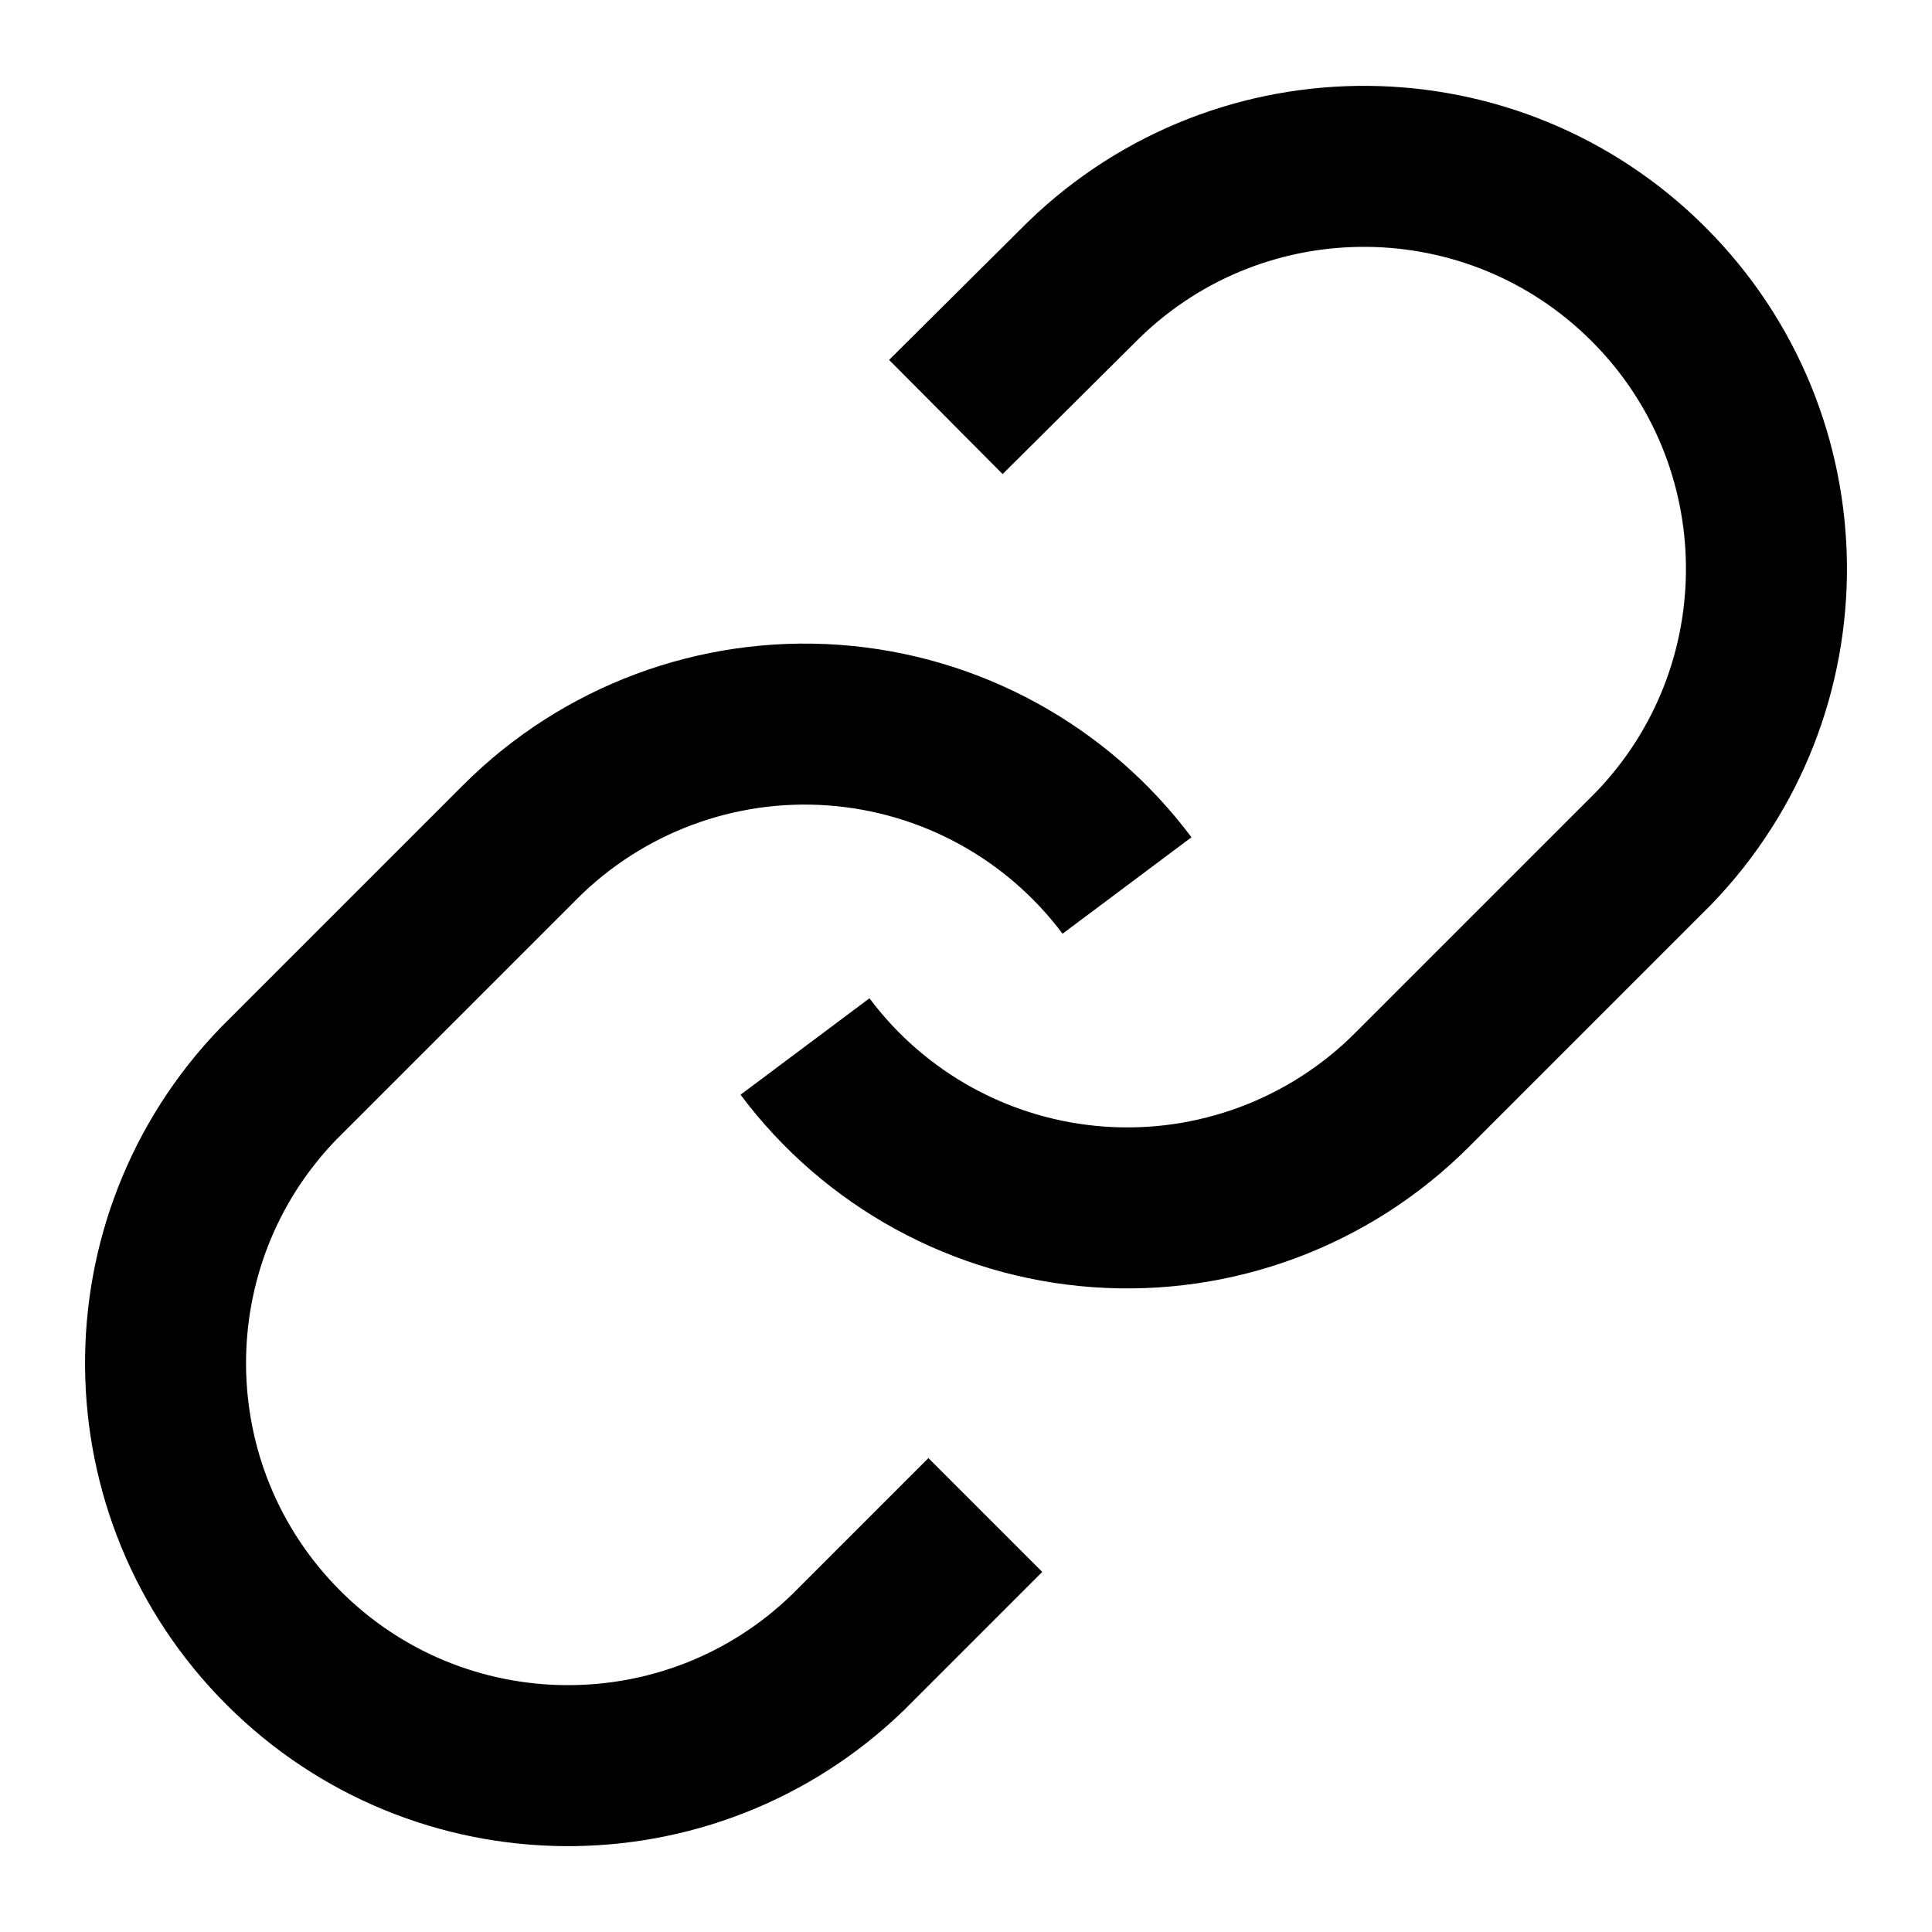
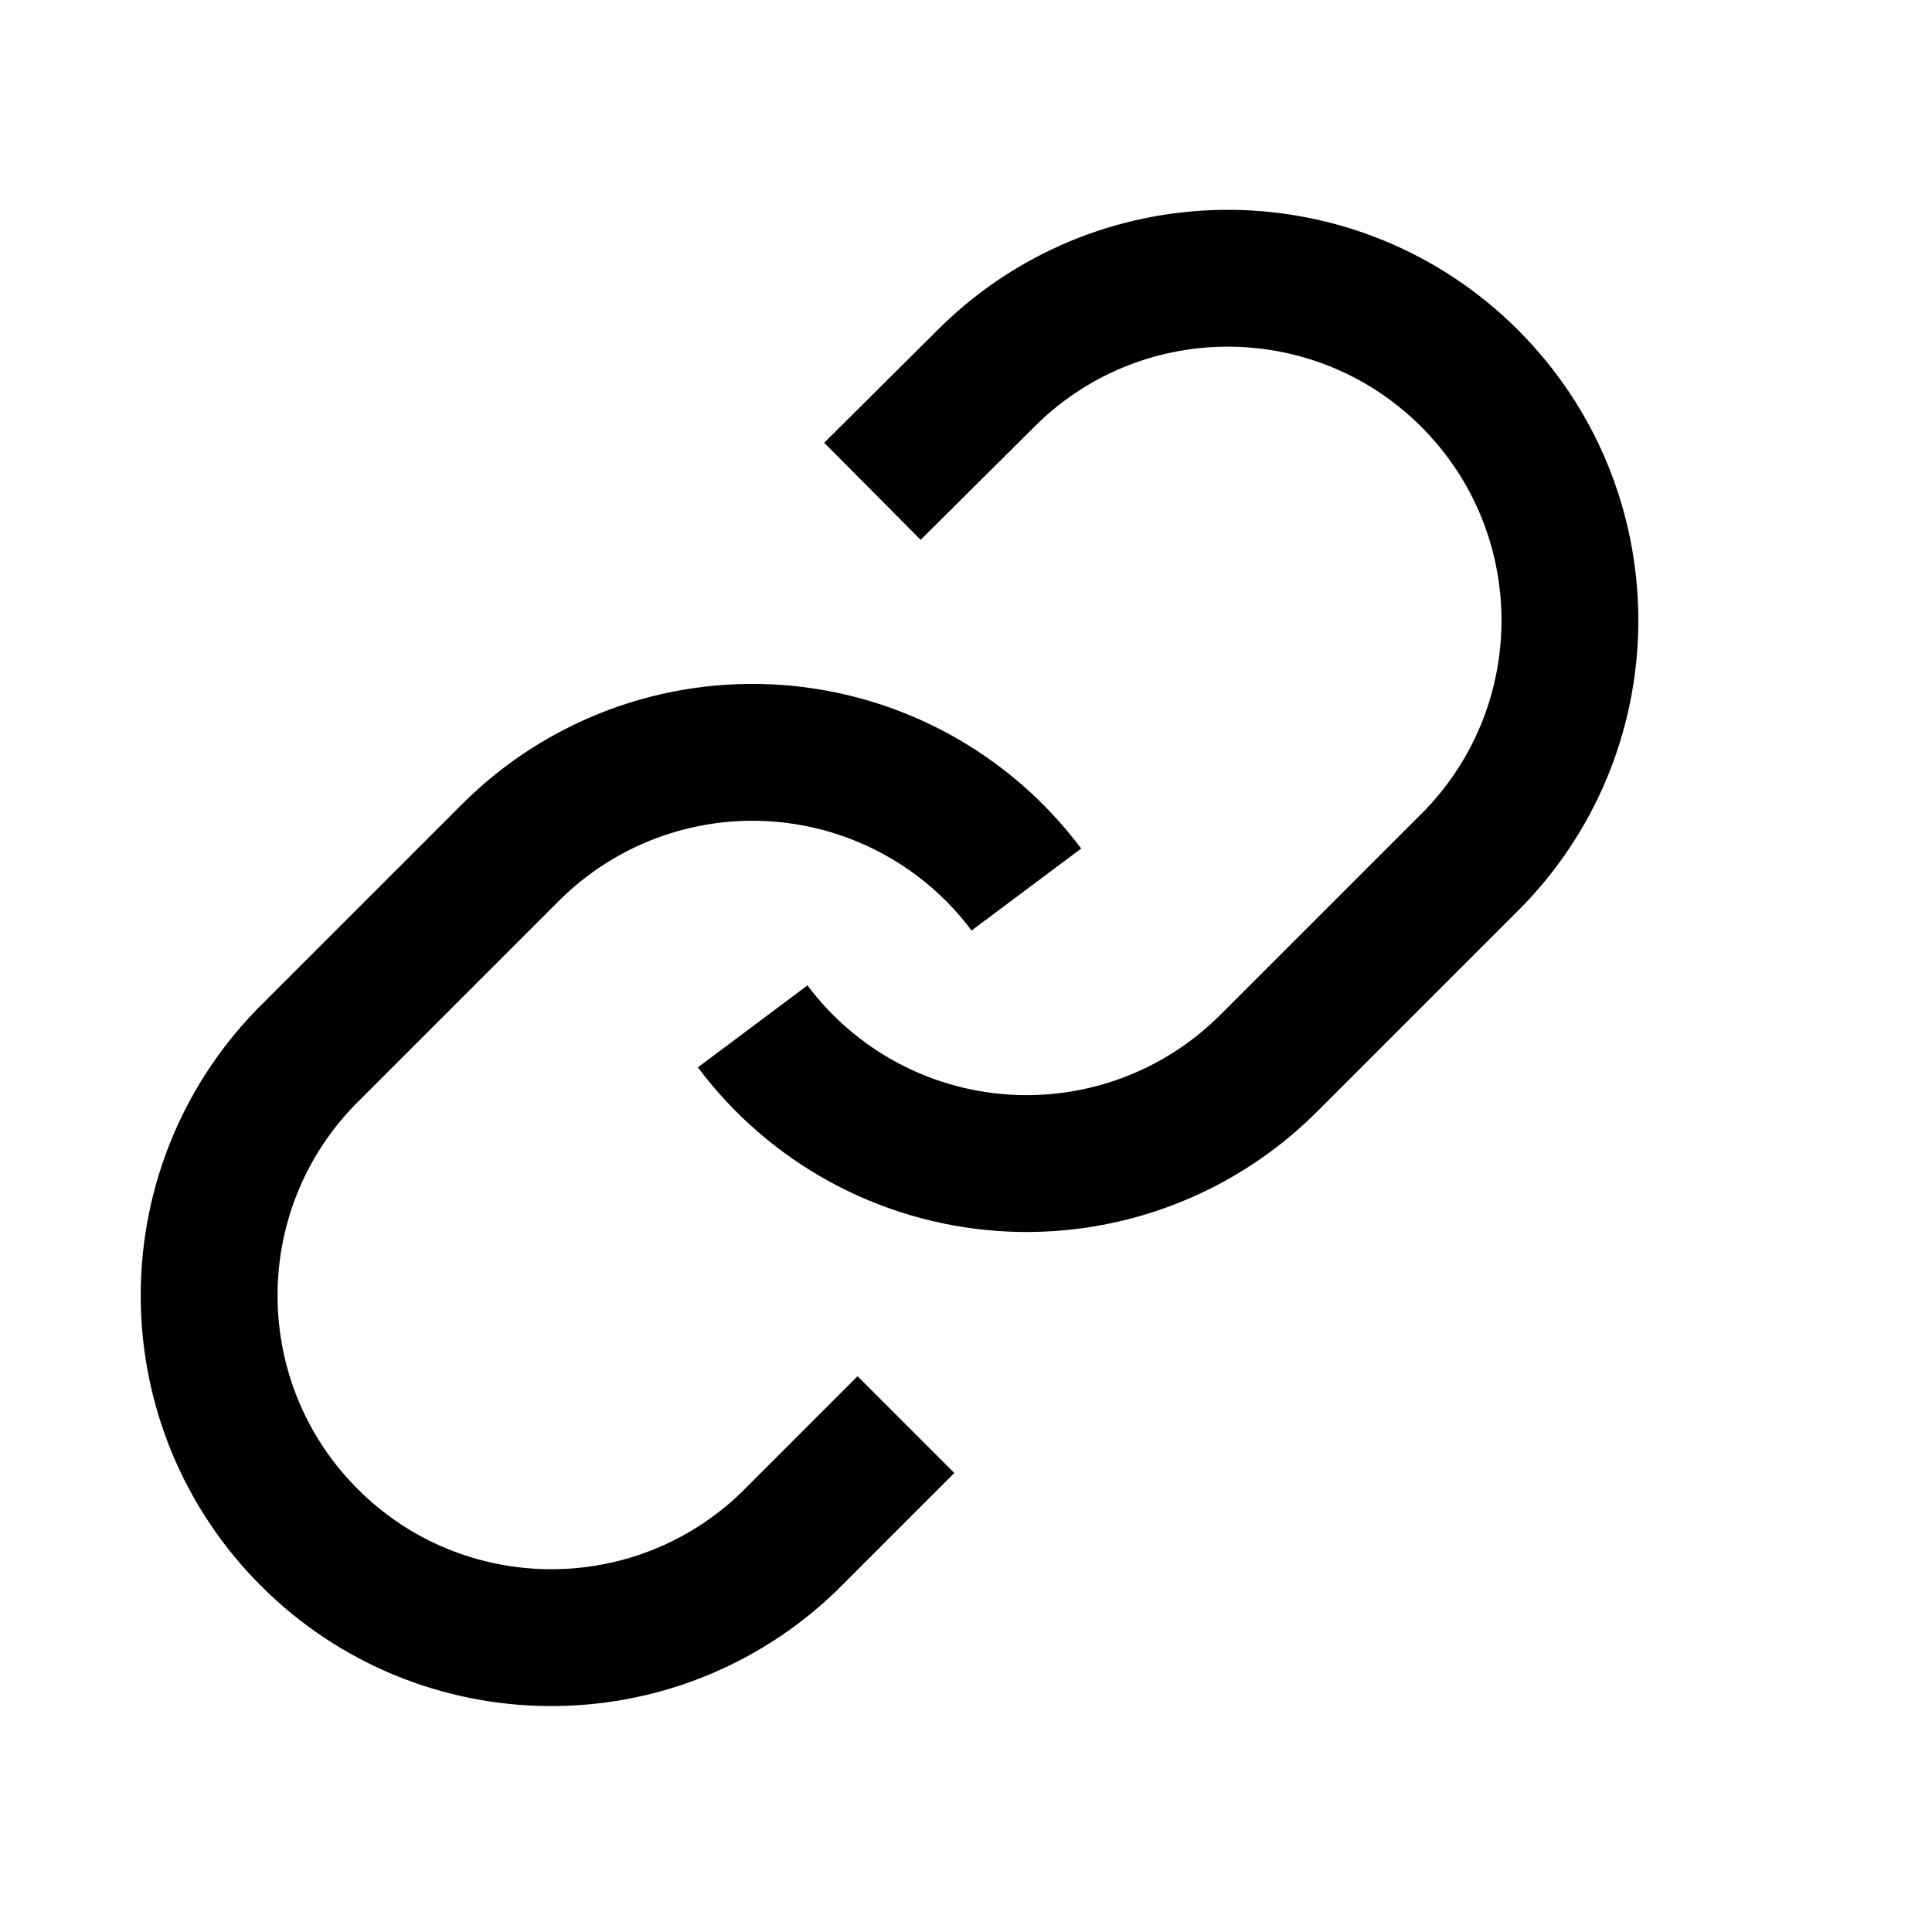
<svg xmlns="http://www.w3.org/2000/svg" viewBox="0 0 24 24" fill="none" stroke="currentColor" stroke-width="2">
-   <path d="M10 13a5 5 0 0 0 7.54.54l3-3a5 5 0 0 0-7.07-7.07l-1.72 1.71" />
-   <path d="M14 11a5 5 0 0 0-7.54-.54l-3 3a5 5 0 0 0 7.07 7.07l1.71-1.71" />
+   <g style="transform: scale(.85) translate(1px,2px);">
+     <path d="M10 13a5 5 0 0 0 7.54.54l3-3a5 5 0 0 0-7.07-7.07l-1.72 1.71" />
+     <path d="M14 11a5 5 0 0 0-7.54-.54l-3 3a5 5 0 0 0 7.07 7.07l1.71-1.71" />
+   </g>
</svg>
